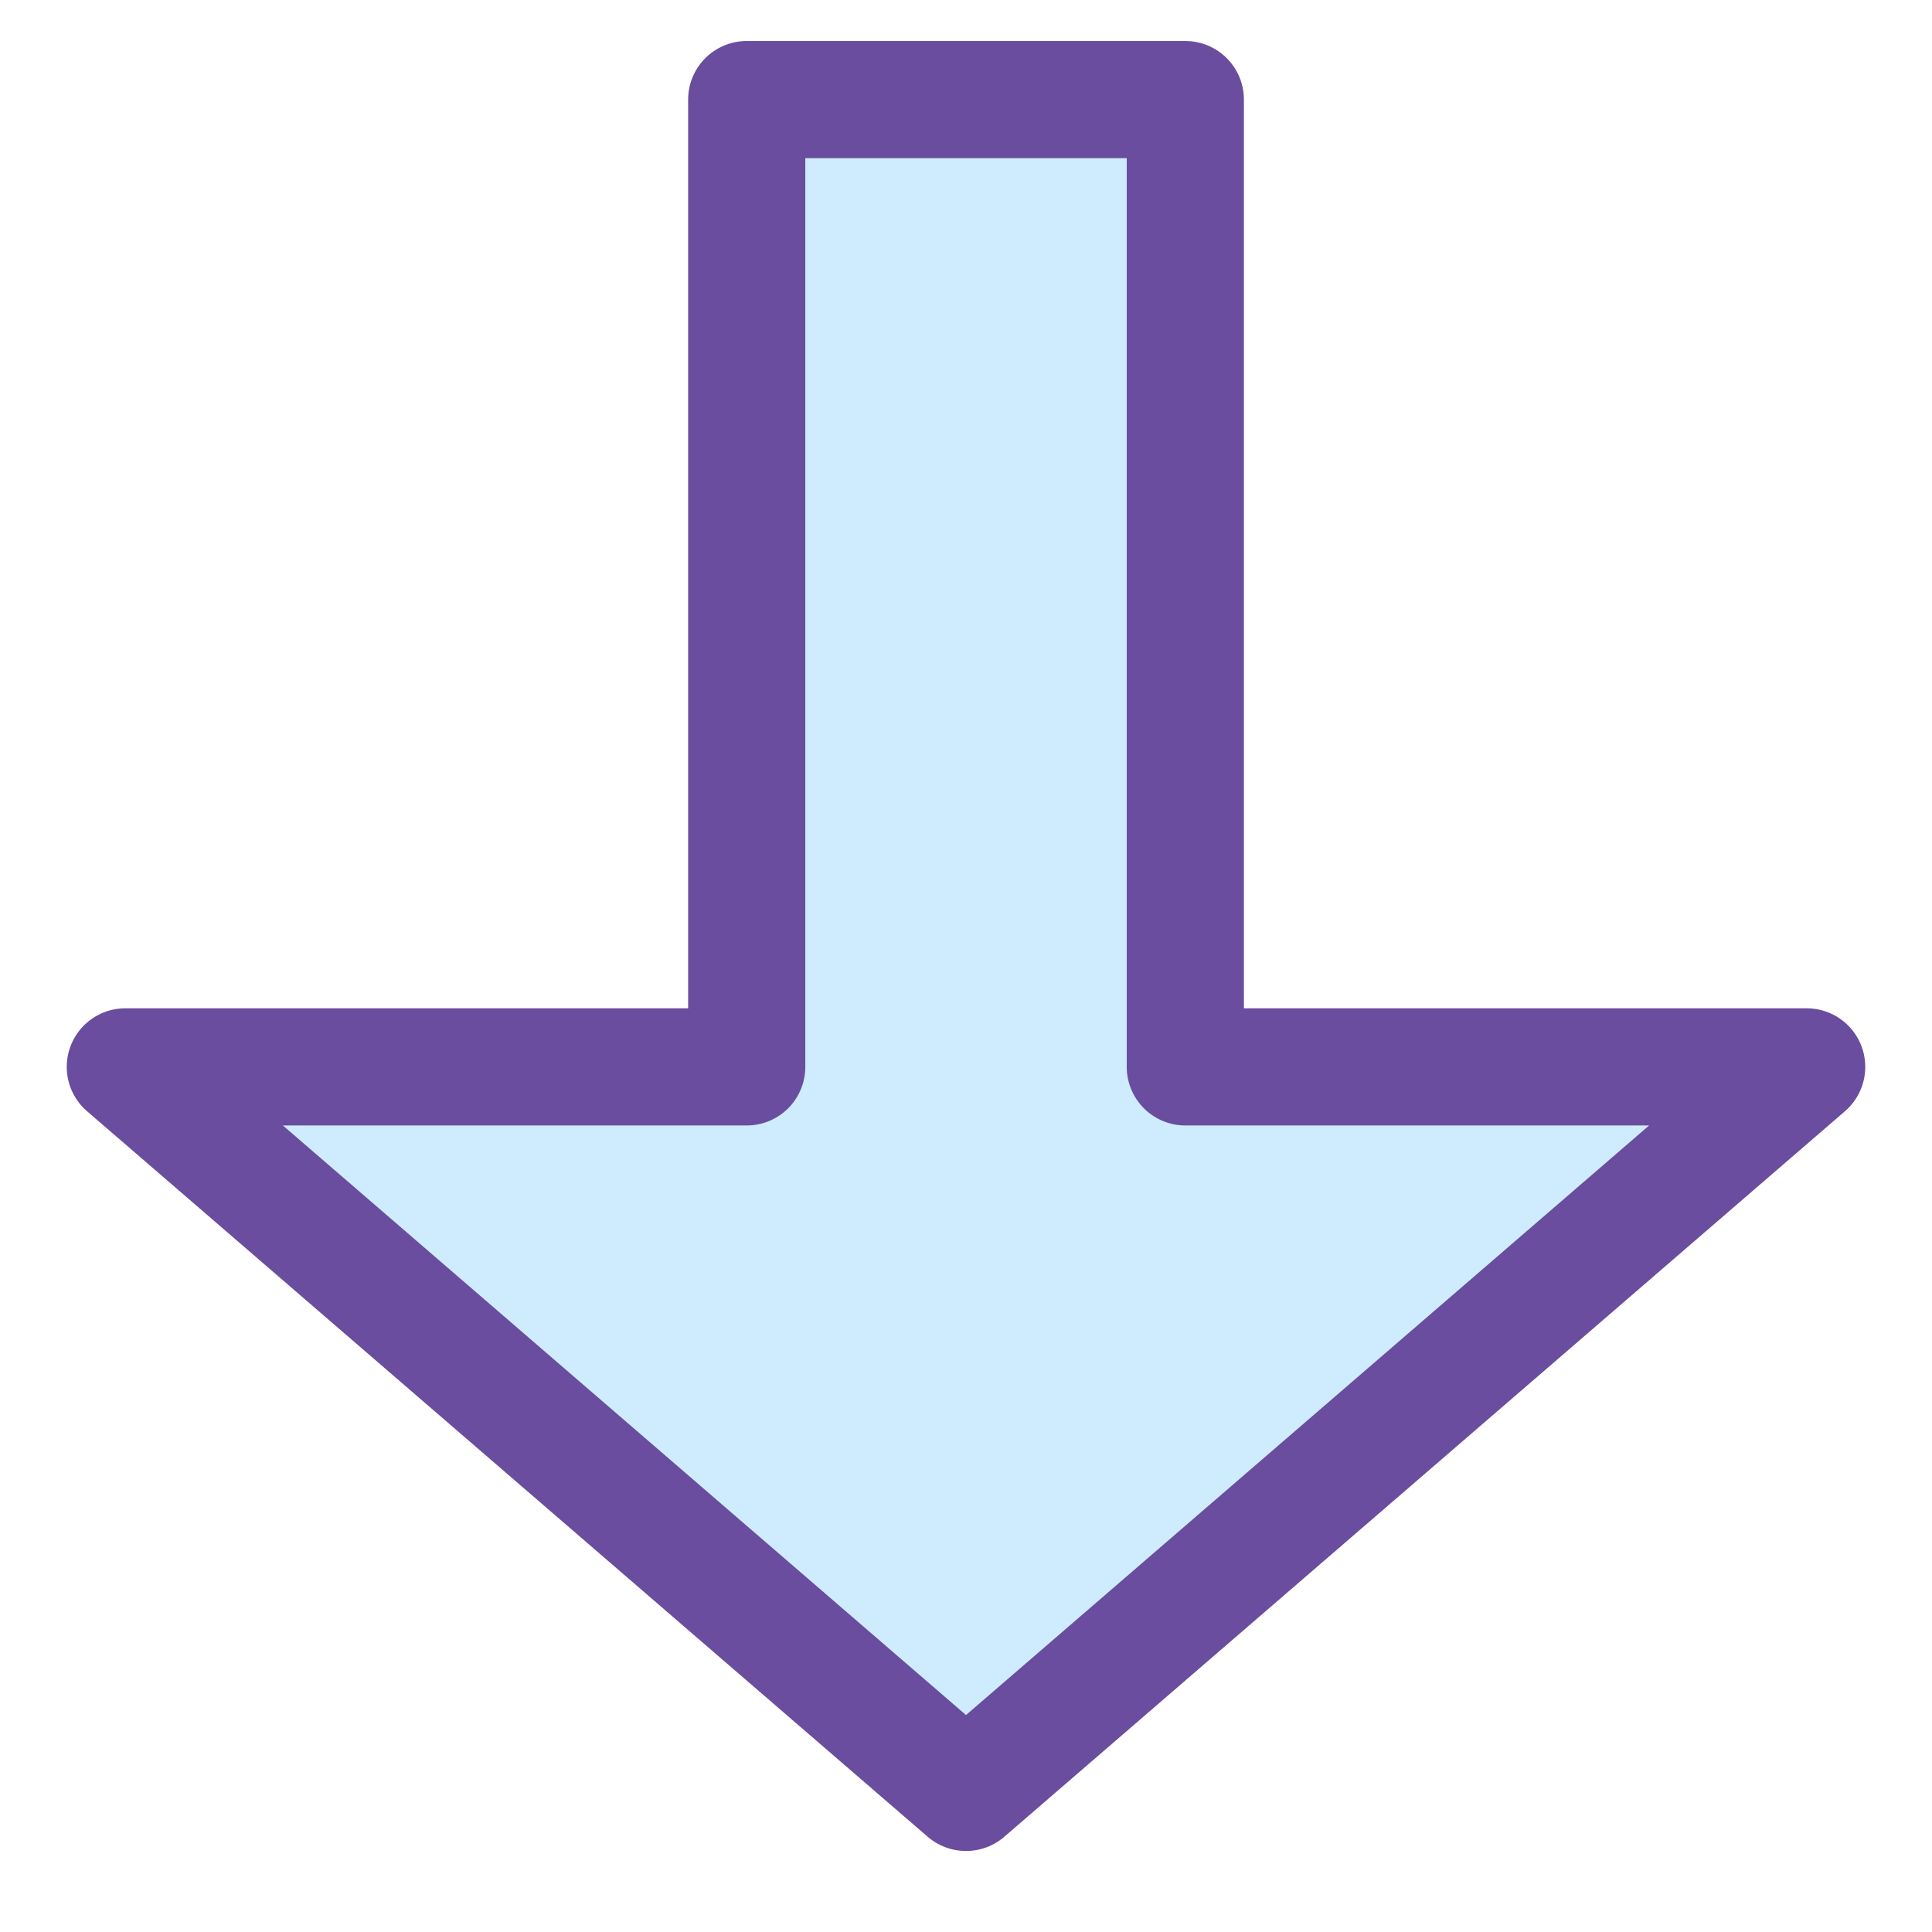
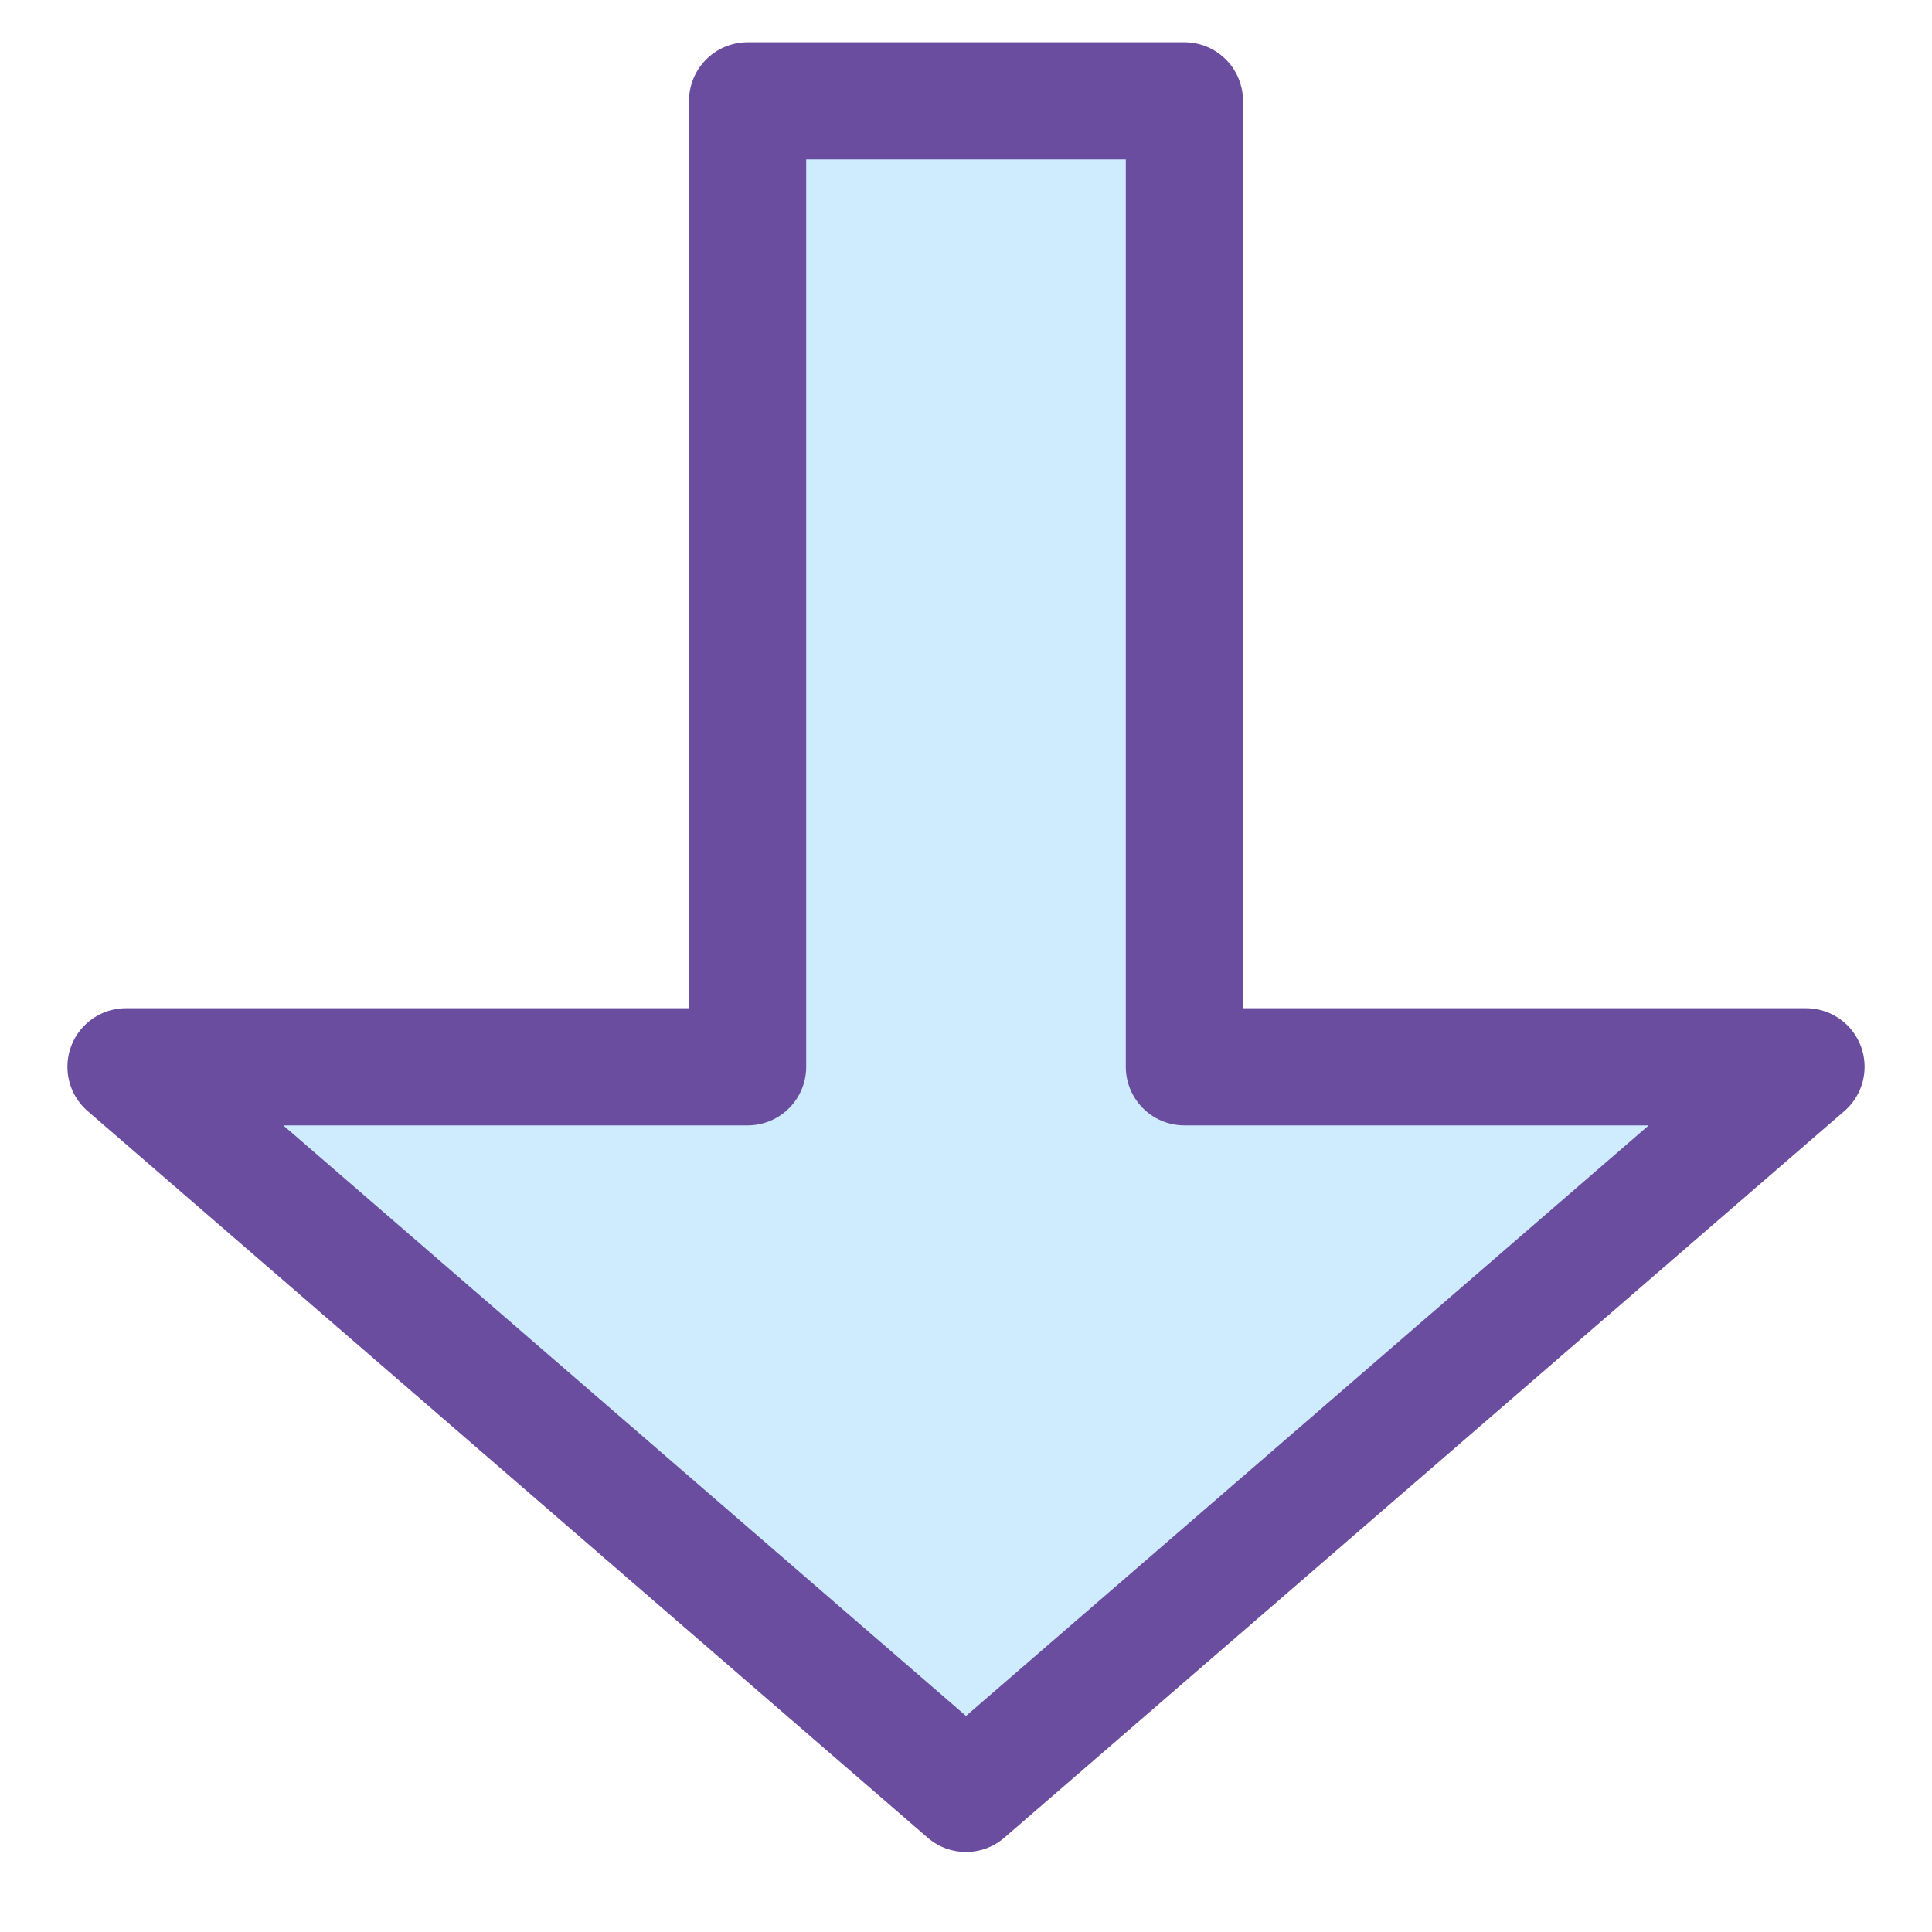
- <svg xmlns="http://www.w3.org/2000/svg" width="46" height="46" viewBox="0 0 46 46" fill="none">
-   <path d="M23.001 42.676L43.016 25.402H28.222V2.371H17.779V25.402H2.984L22.999 42.676H23.001Z" fill="#CFECFF" stroke="#6A4D9F" stroke-width="2.79" stroke-linecap="round" stroke-linejoin="round" />
+ <svg xmlns="http://www.w3.org/2000/svg" version="1.1" id="Layer_1" x="0px" y="0px" viewBox="0 0 46 46" style="enable-background:new 0 0 46 46;" xml:space="preserve">
+   <style type="text/css">
+ 	.st0{fill:#CFECFF;stroke:#6A4D9F;stroke-width:2.79;stroke-linecap:round;stroke-linejoin:round;}
+ </style>
+   <path class="st0" d="M23,42.7l20-17.3H28.2v-23H17.8v23H3L23,42.7L23,42.7z" />
</svg>
